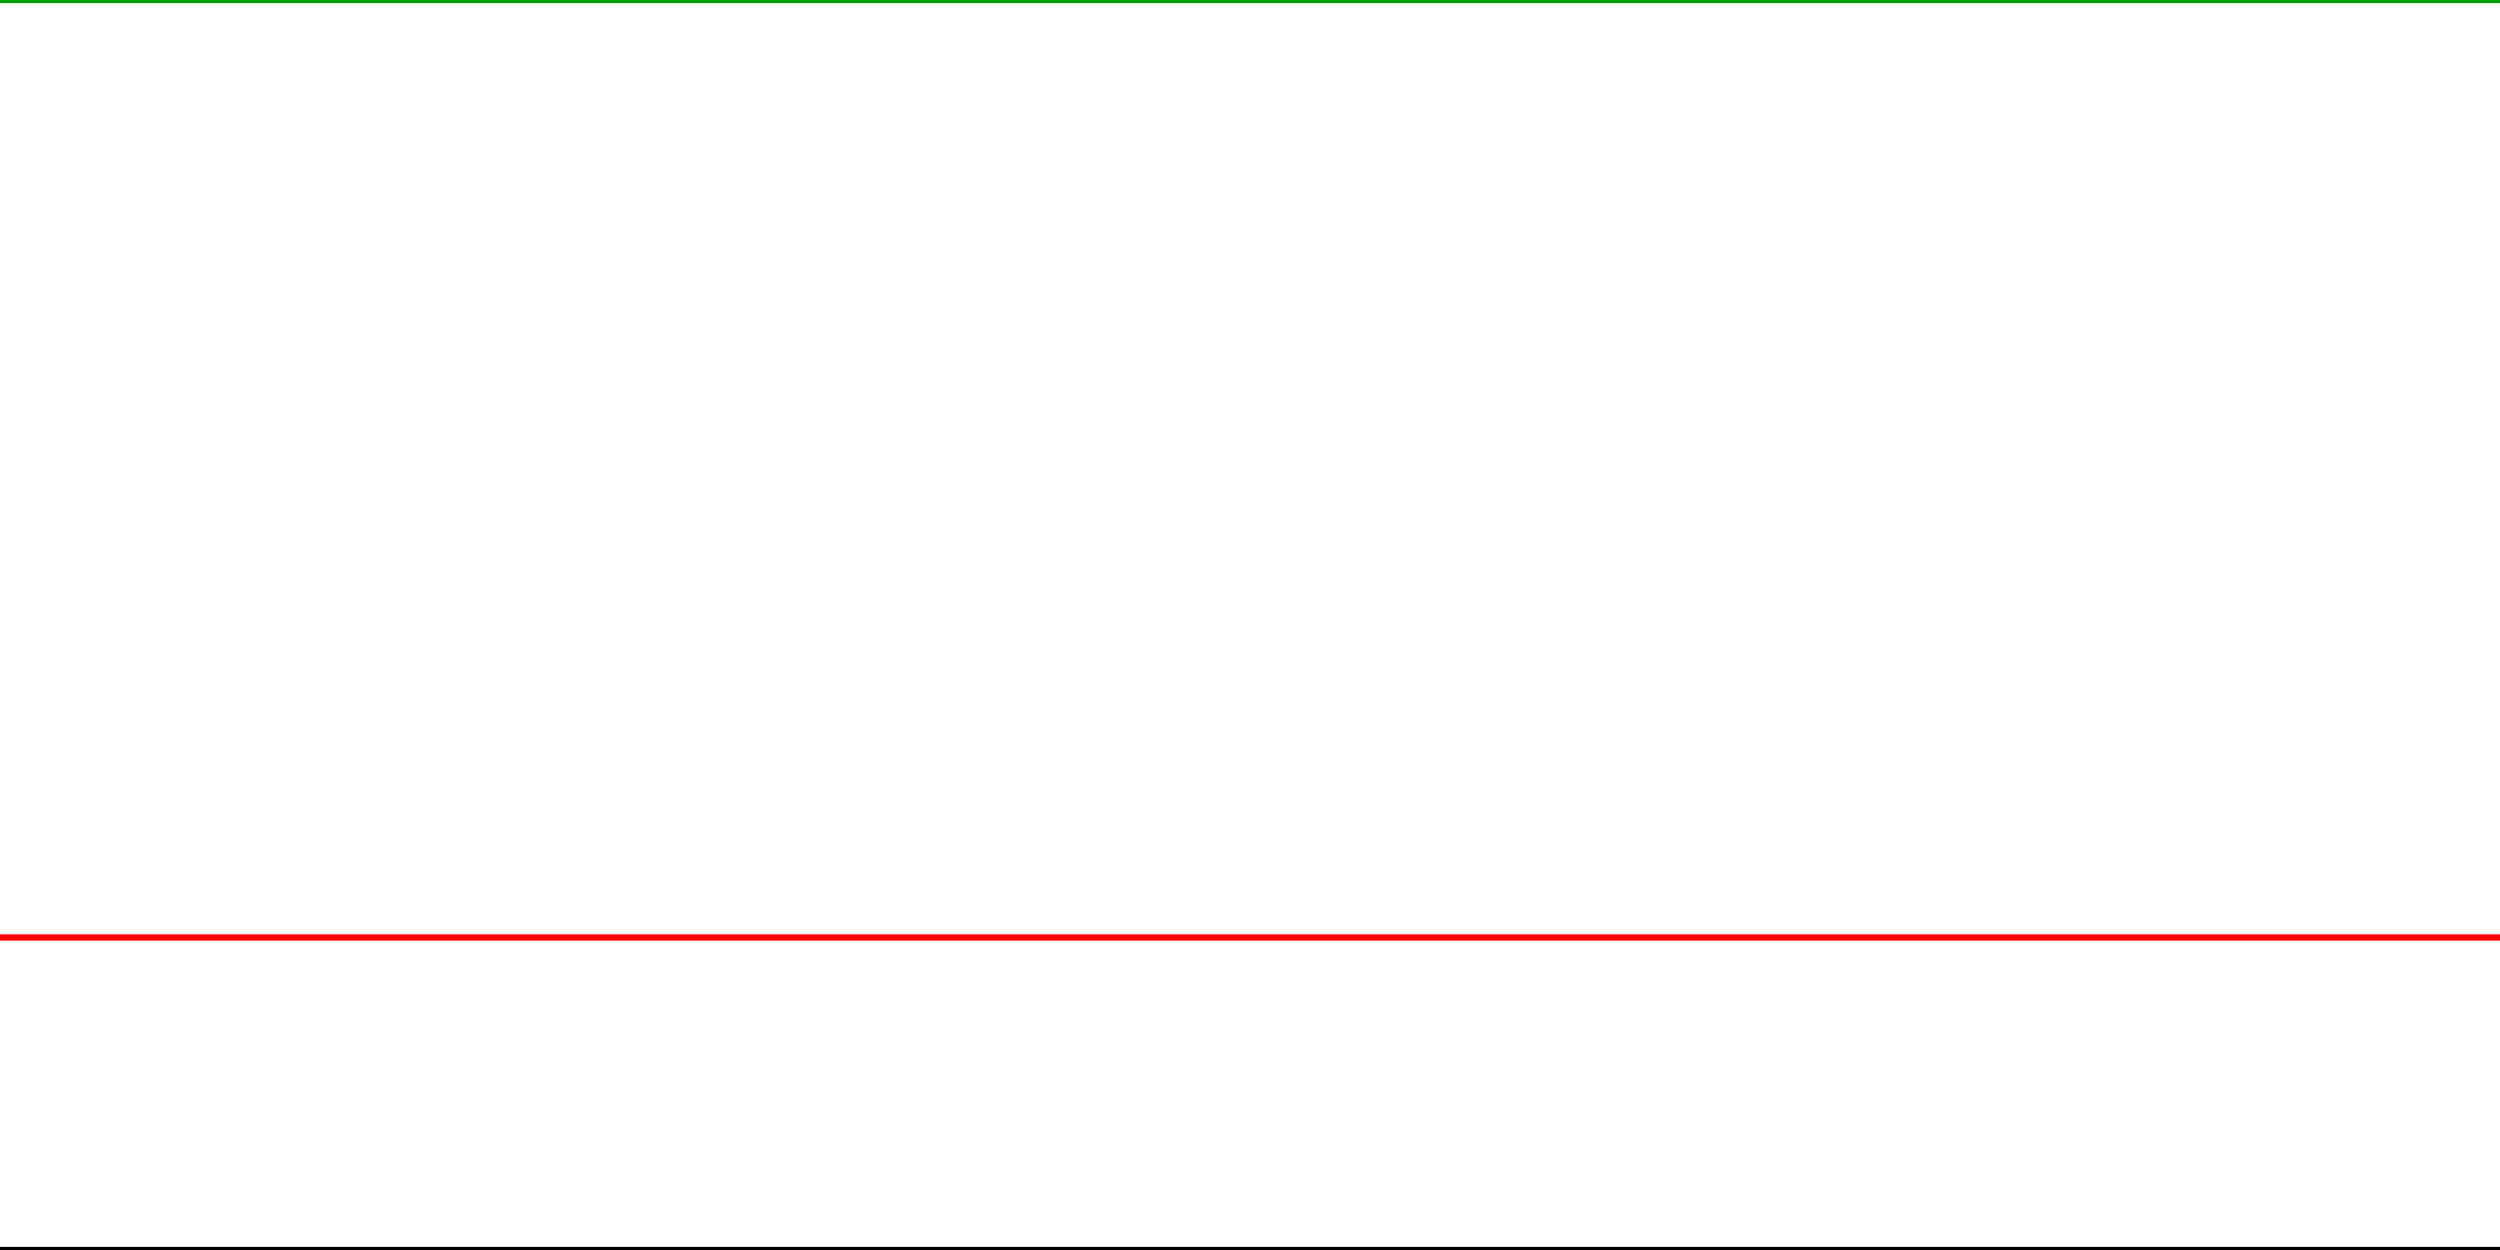
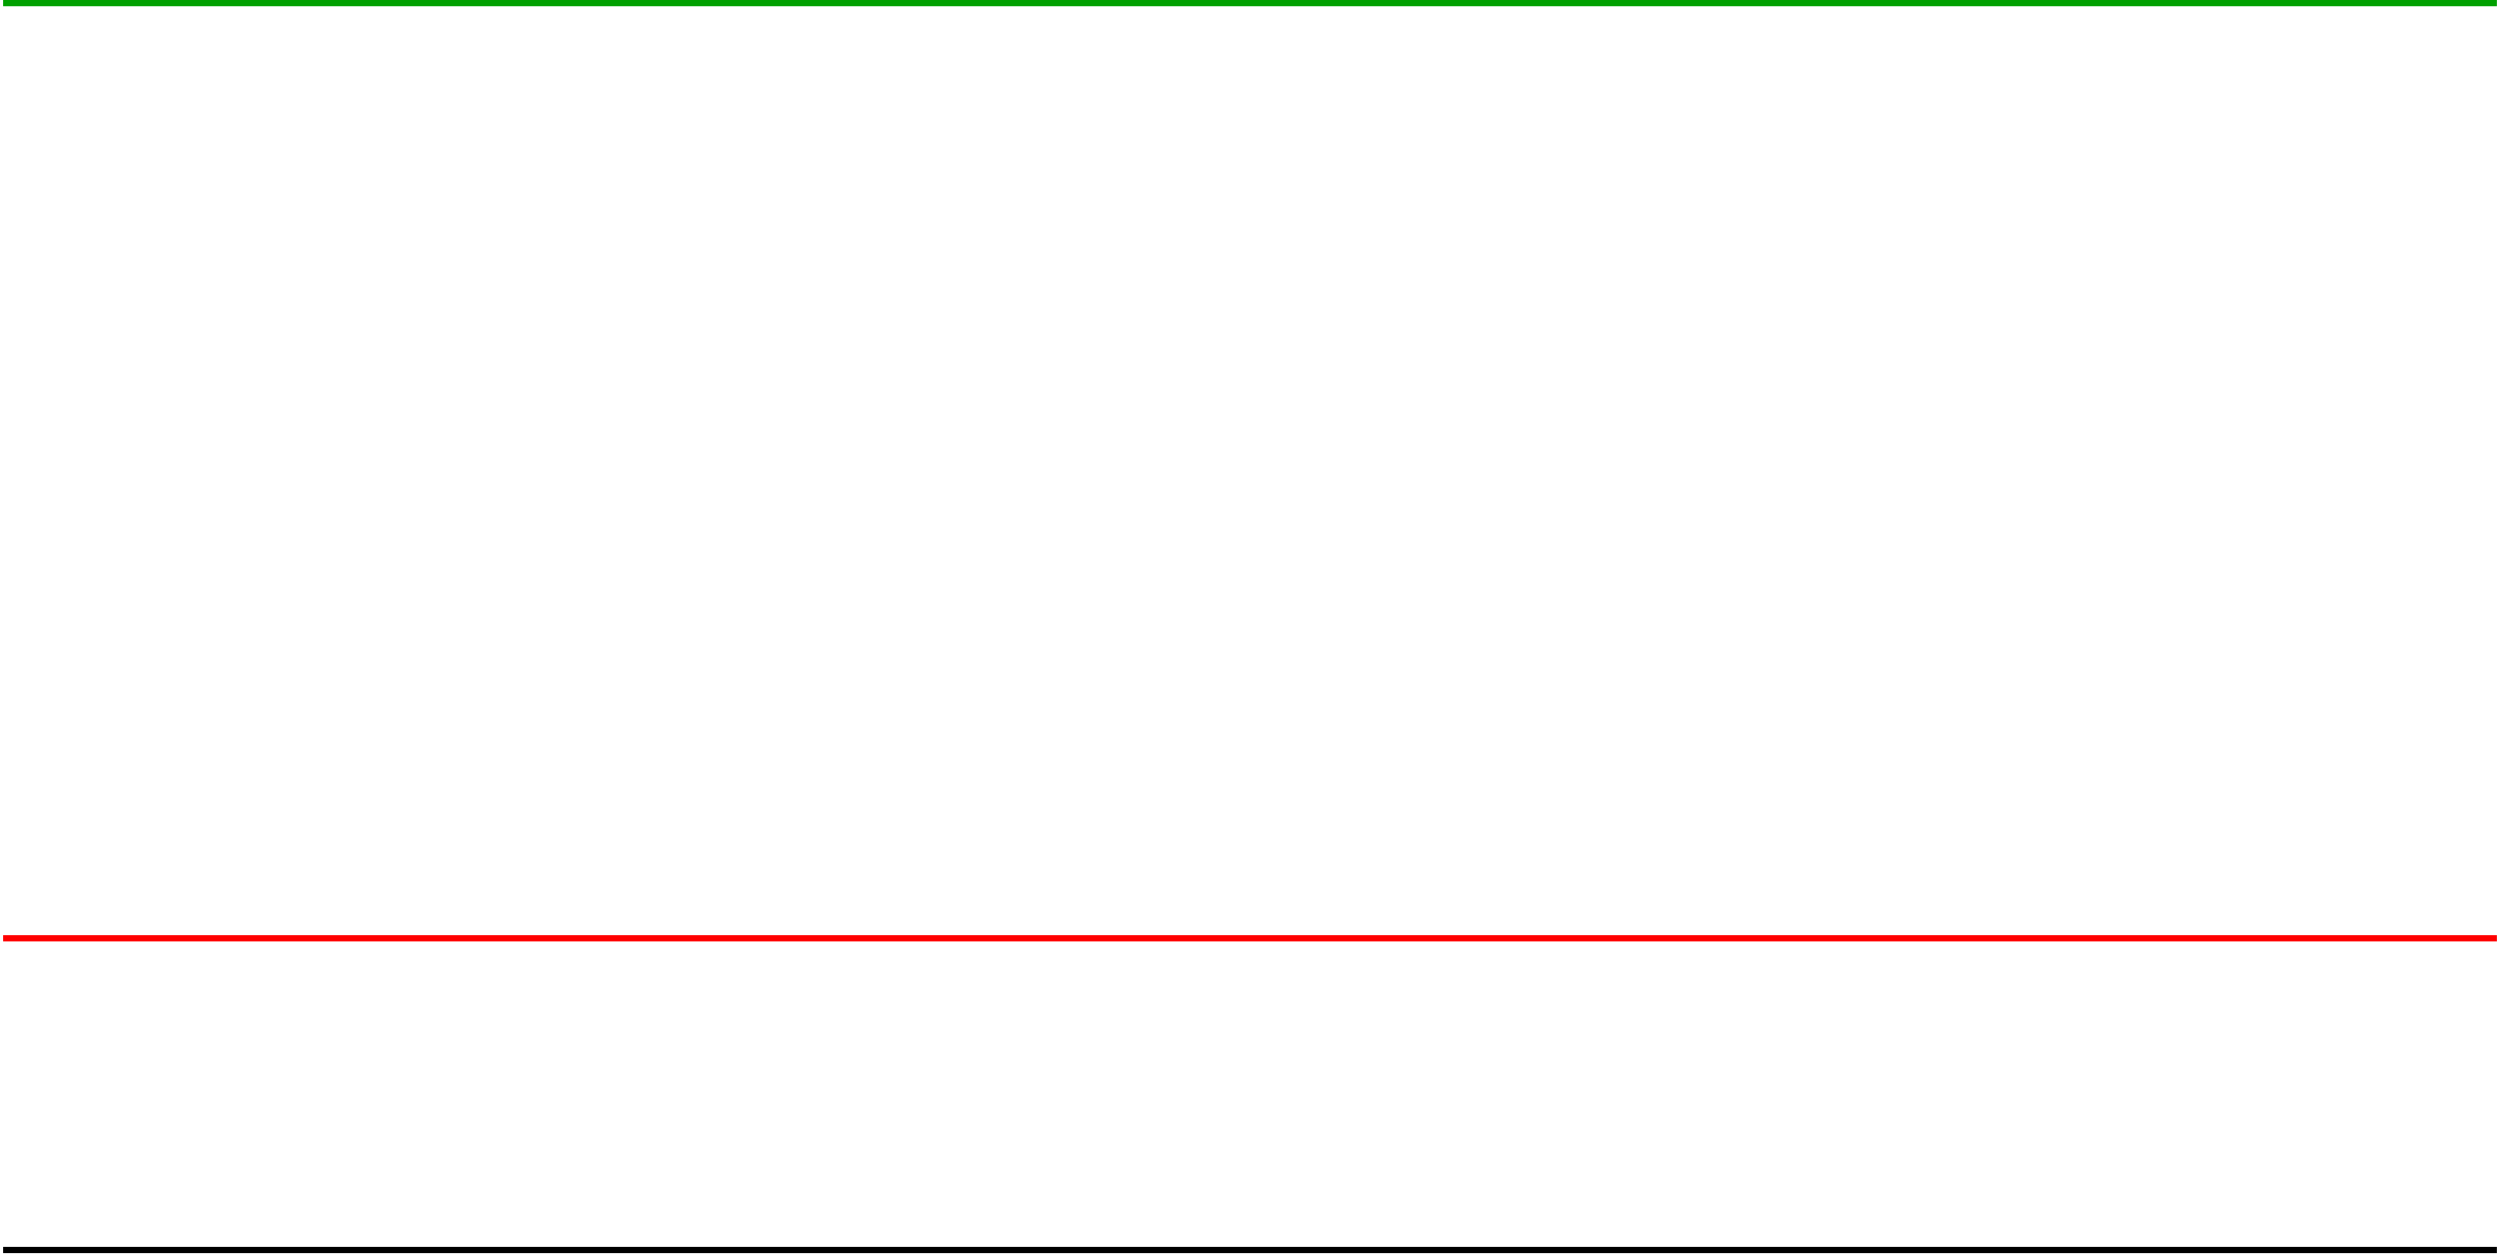
- <svg xmlns="http://www.w3.org/2000/svg" version="1.1" width="40mm" height="20mm" viewBox="0 0 40 20">
+ <svg xmlns="http://www.w3.org/2000/svg" version="1.1" width="40.1mm" height="20.1mm" viewBox="0 0 40.1 20.1">
  <g id="layer-1" data-name="Layer 1" data-operation="Cut">
-     <path fill="none" stroke="#000000" stroke-width="0.1" d="M 0 20 L 40 20" />
+     <path fill="none" stroke="#000000" stroke-width="0.1" d="M 0.05 20.05 L 40.05 20.05" />
  </g>
  <g id="layer-5" data-name="Vinyl" data-operation="DragKnife">
-     <path fill="none" stroke="#00a000" stroke-width="0.1" d="M 40 0 L 0 0" />
+     <path fill="none" stroke="#00a000" stroke-width="0.1" d="M 40.05 0.05 L 0.05 0.05" />
  </g>
  <g id="layer-2" data-name="Score" data-operation="Score">
-     <path fill="none" stroke="#ff0000" stroke-width="0.1" d="M 0 15 L 40 15" />
+     <path fill="none" stroke="#ff0000" stroke-width="0.1" d="M 0.05 15.05 L 40.05 15.05" />
  </g>
</svg>
